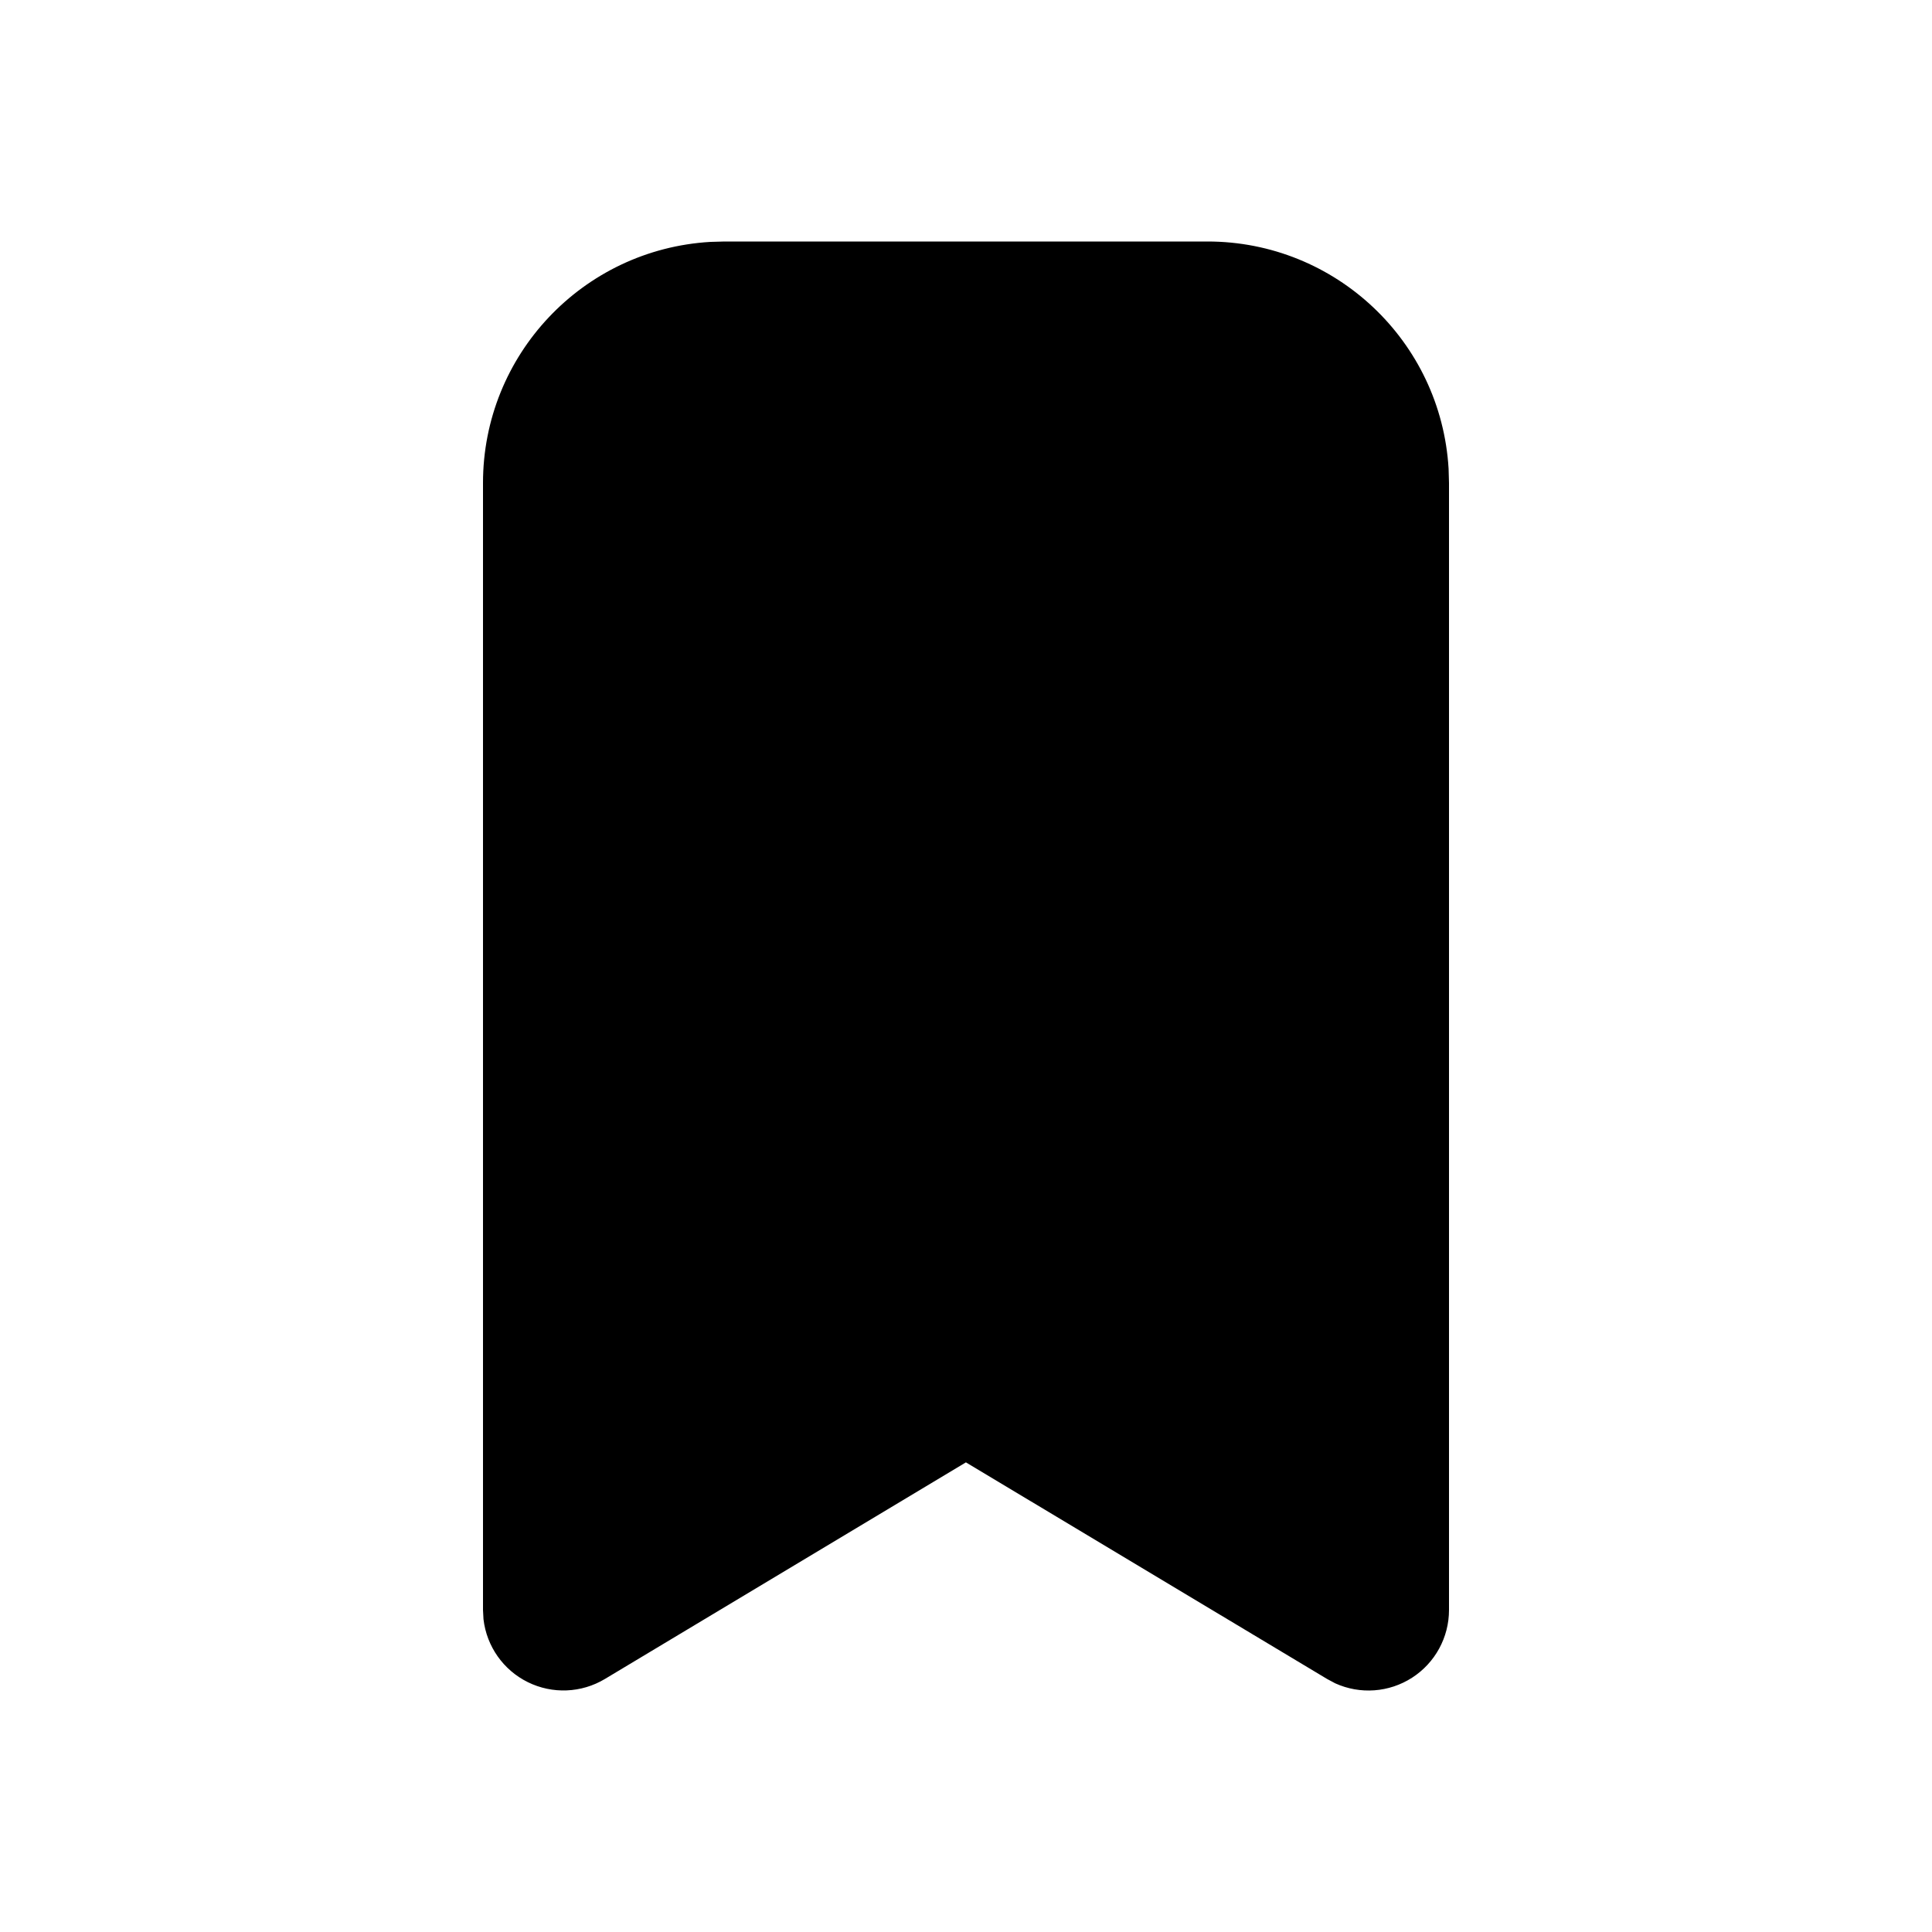
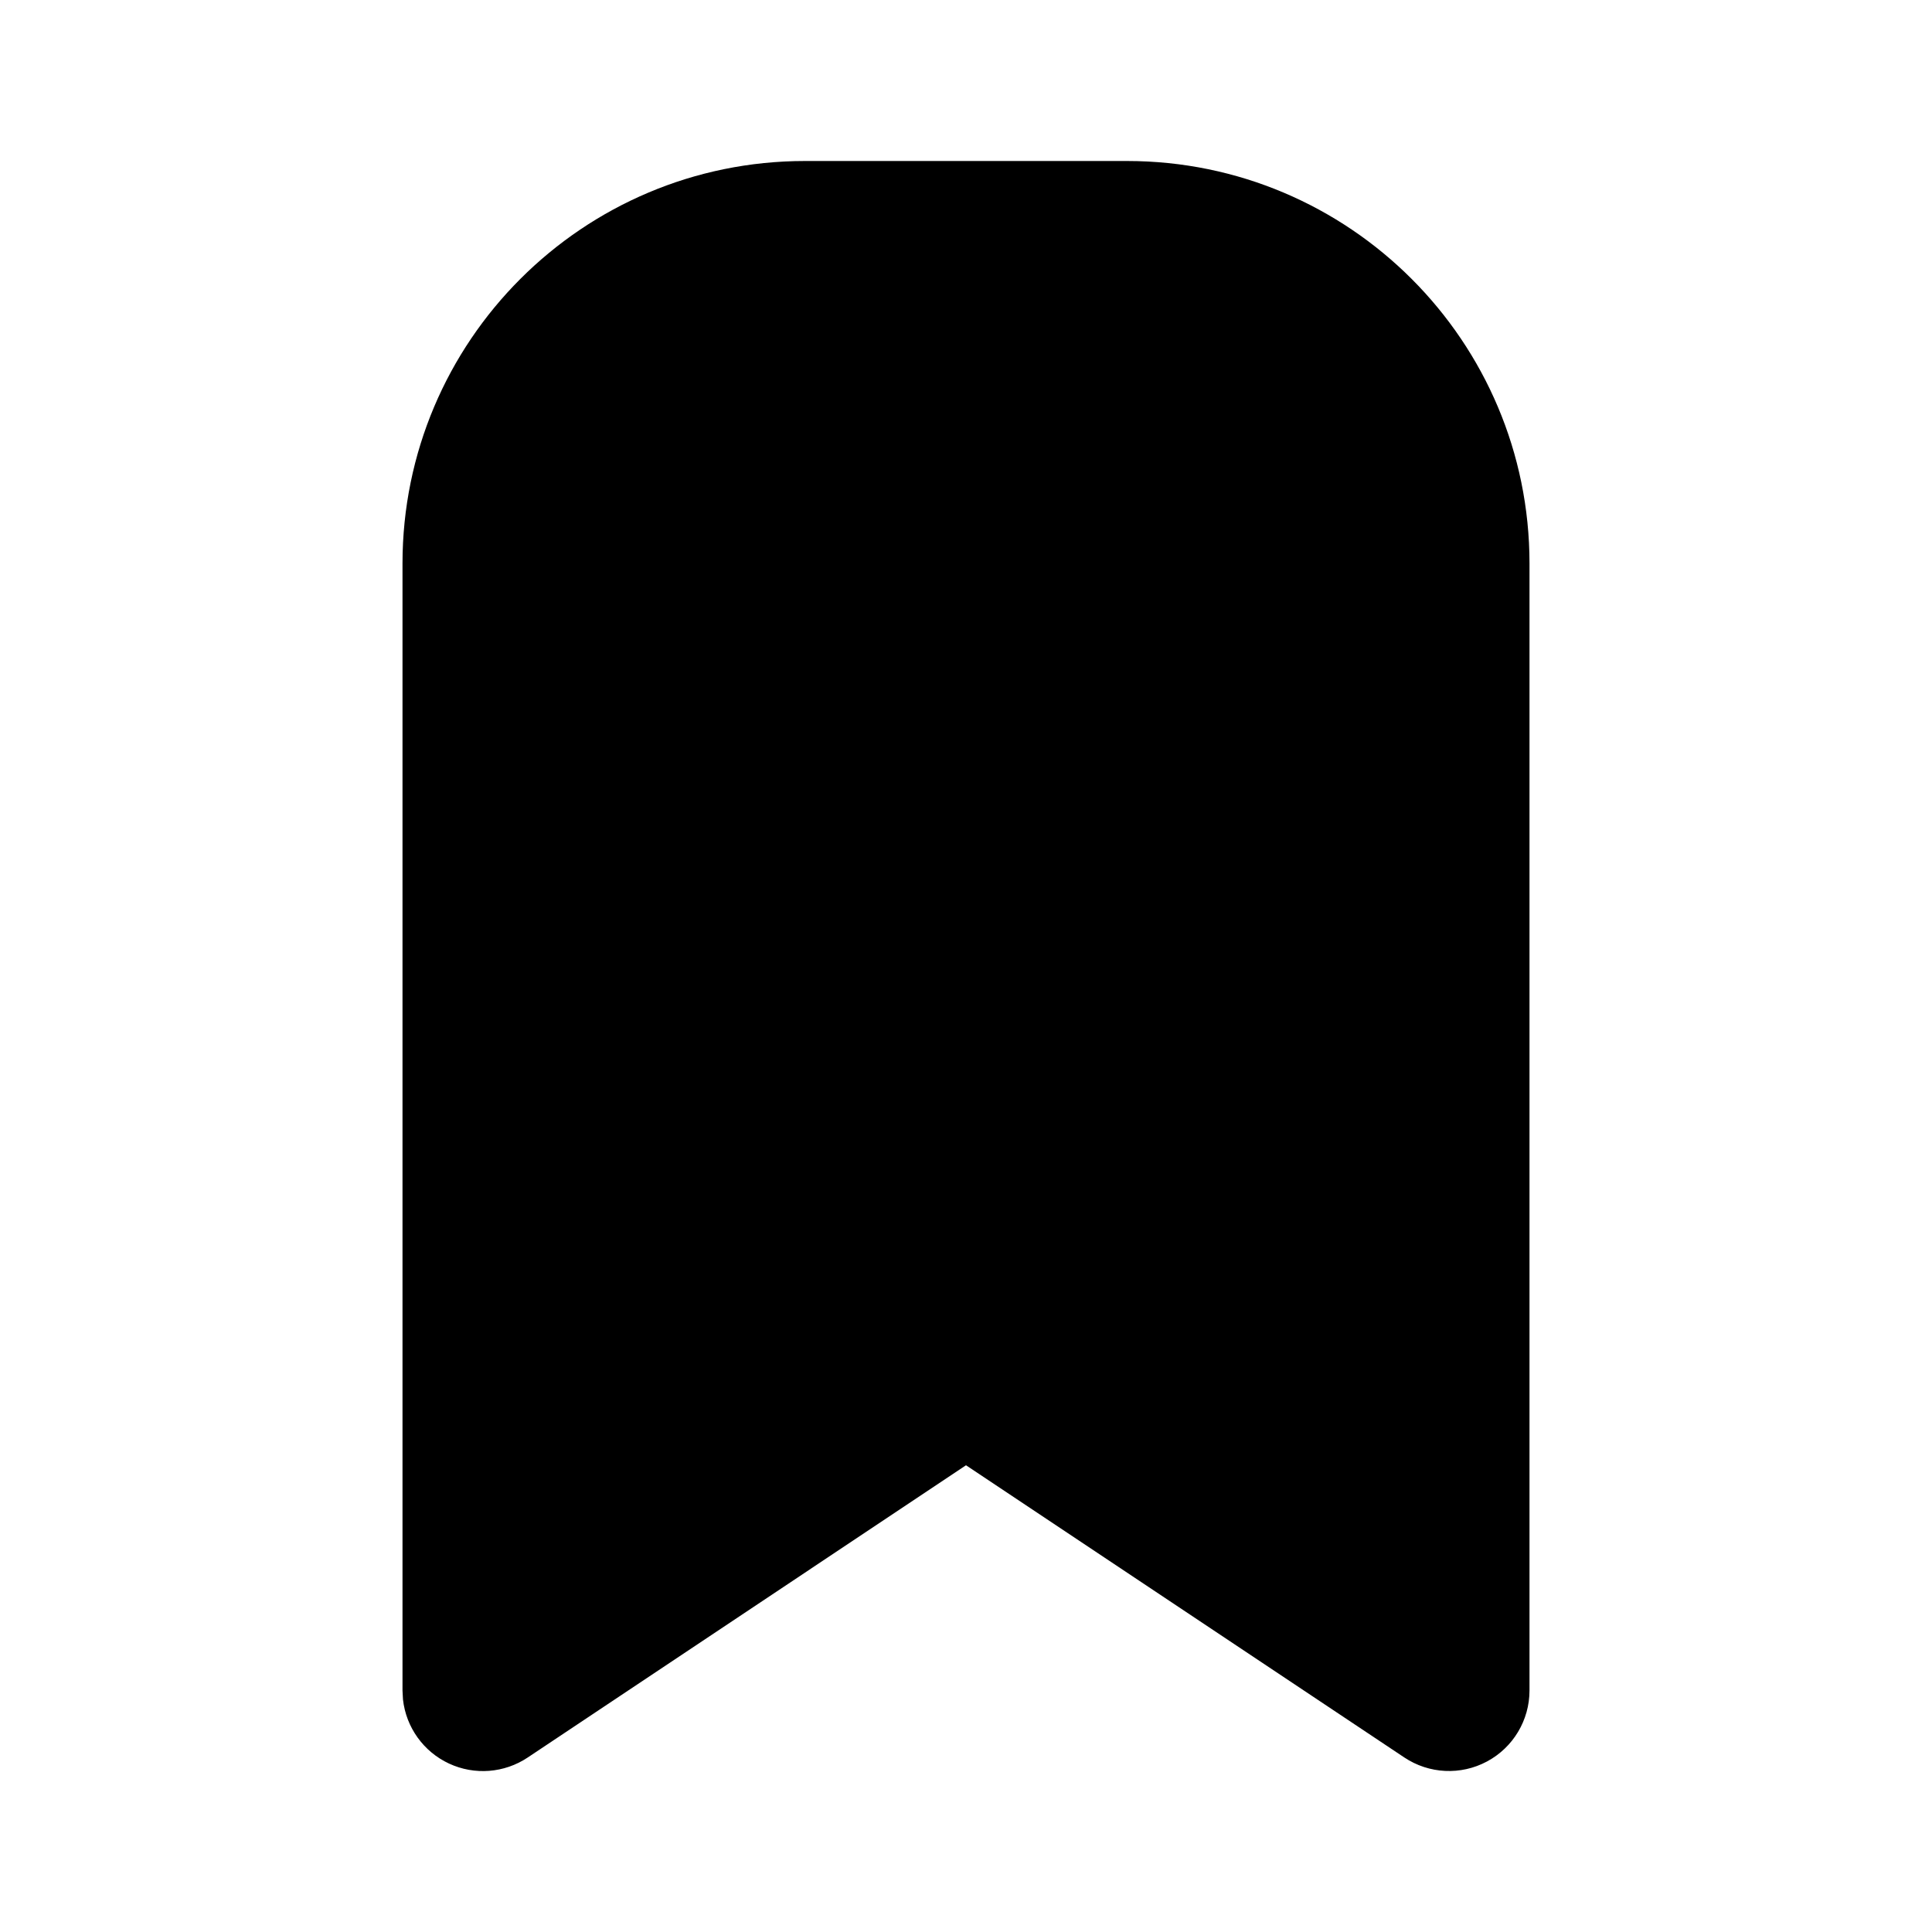
<svg xmlns="http://www.w3.org/2000/svg" width="24" height="24" viewBox="0 0 24 24" stroke-width="2" stroke="currentColor" fill="none" stroke-linecap="round" stroke-linejoin="round">
-   <path d="M15 3a3 3 0 0 1 2.995 2.824l.005 .176v14a1 1 0 0 1 -1.413 .911l-.101 -.054l-4.487 -2.691l-4.485 2.691a1 1 0 0 1 -1.508 -.743l-.006 -.114v-14a3 3 0 0 1 2.824 -2.995l.176 -.005h6z" stroke-width="0" fill="currentColor" />
+   <path d="M14 2a5 5 0 0 1 5 5v14a1 1 0 0 1 -1.555 .832l-5.445 -3.63l-5.444 3.63a1 1 0 0 1 -1.55 -.72l-.006 -.112v-14a5 5 0 0 1 5 -5h4z" stroke-width="0" fill="currentColor" />
</svg>
